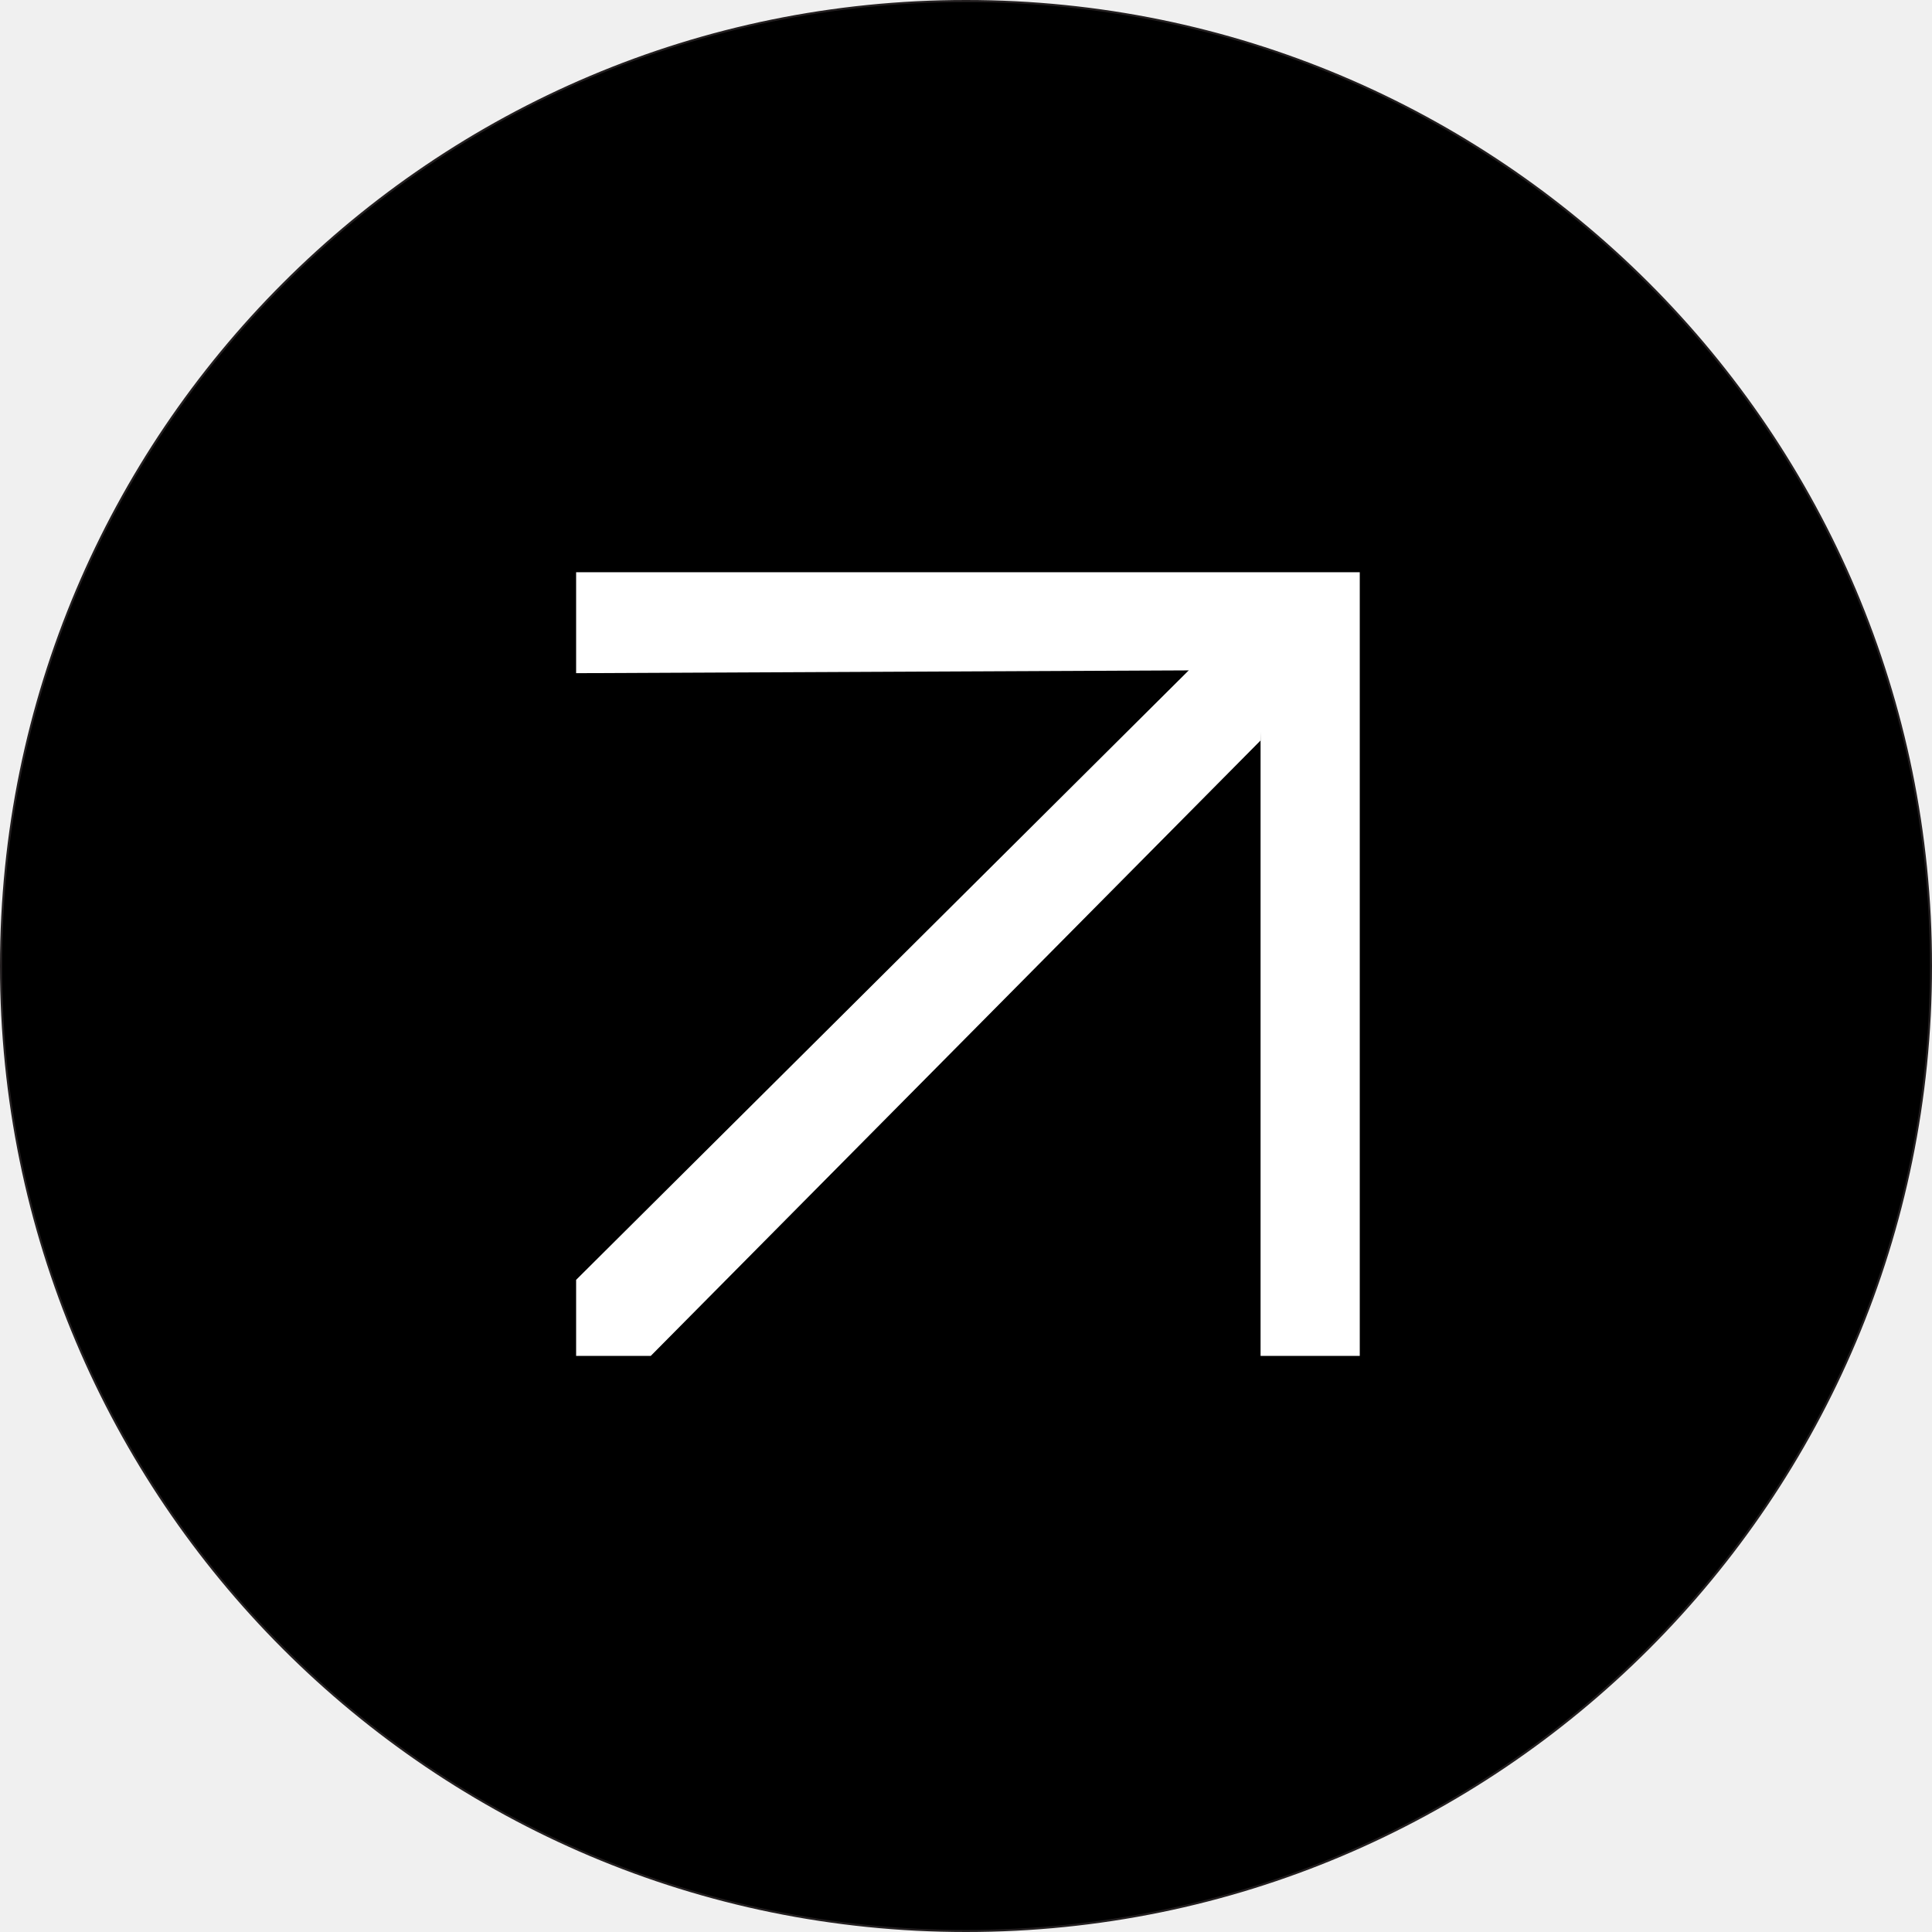
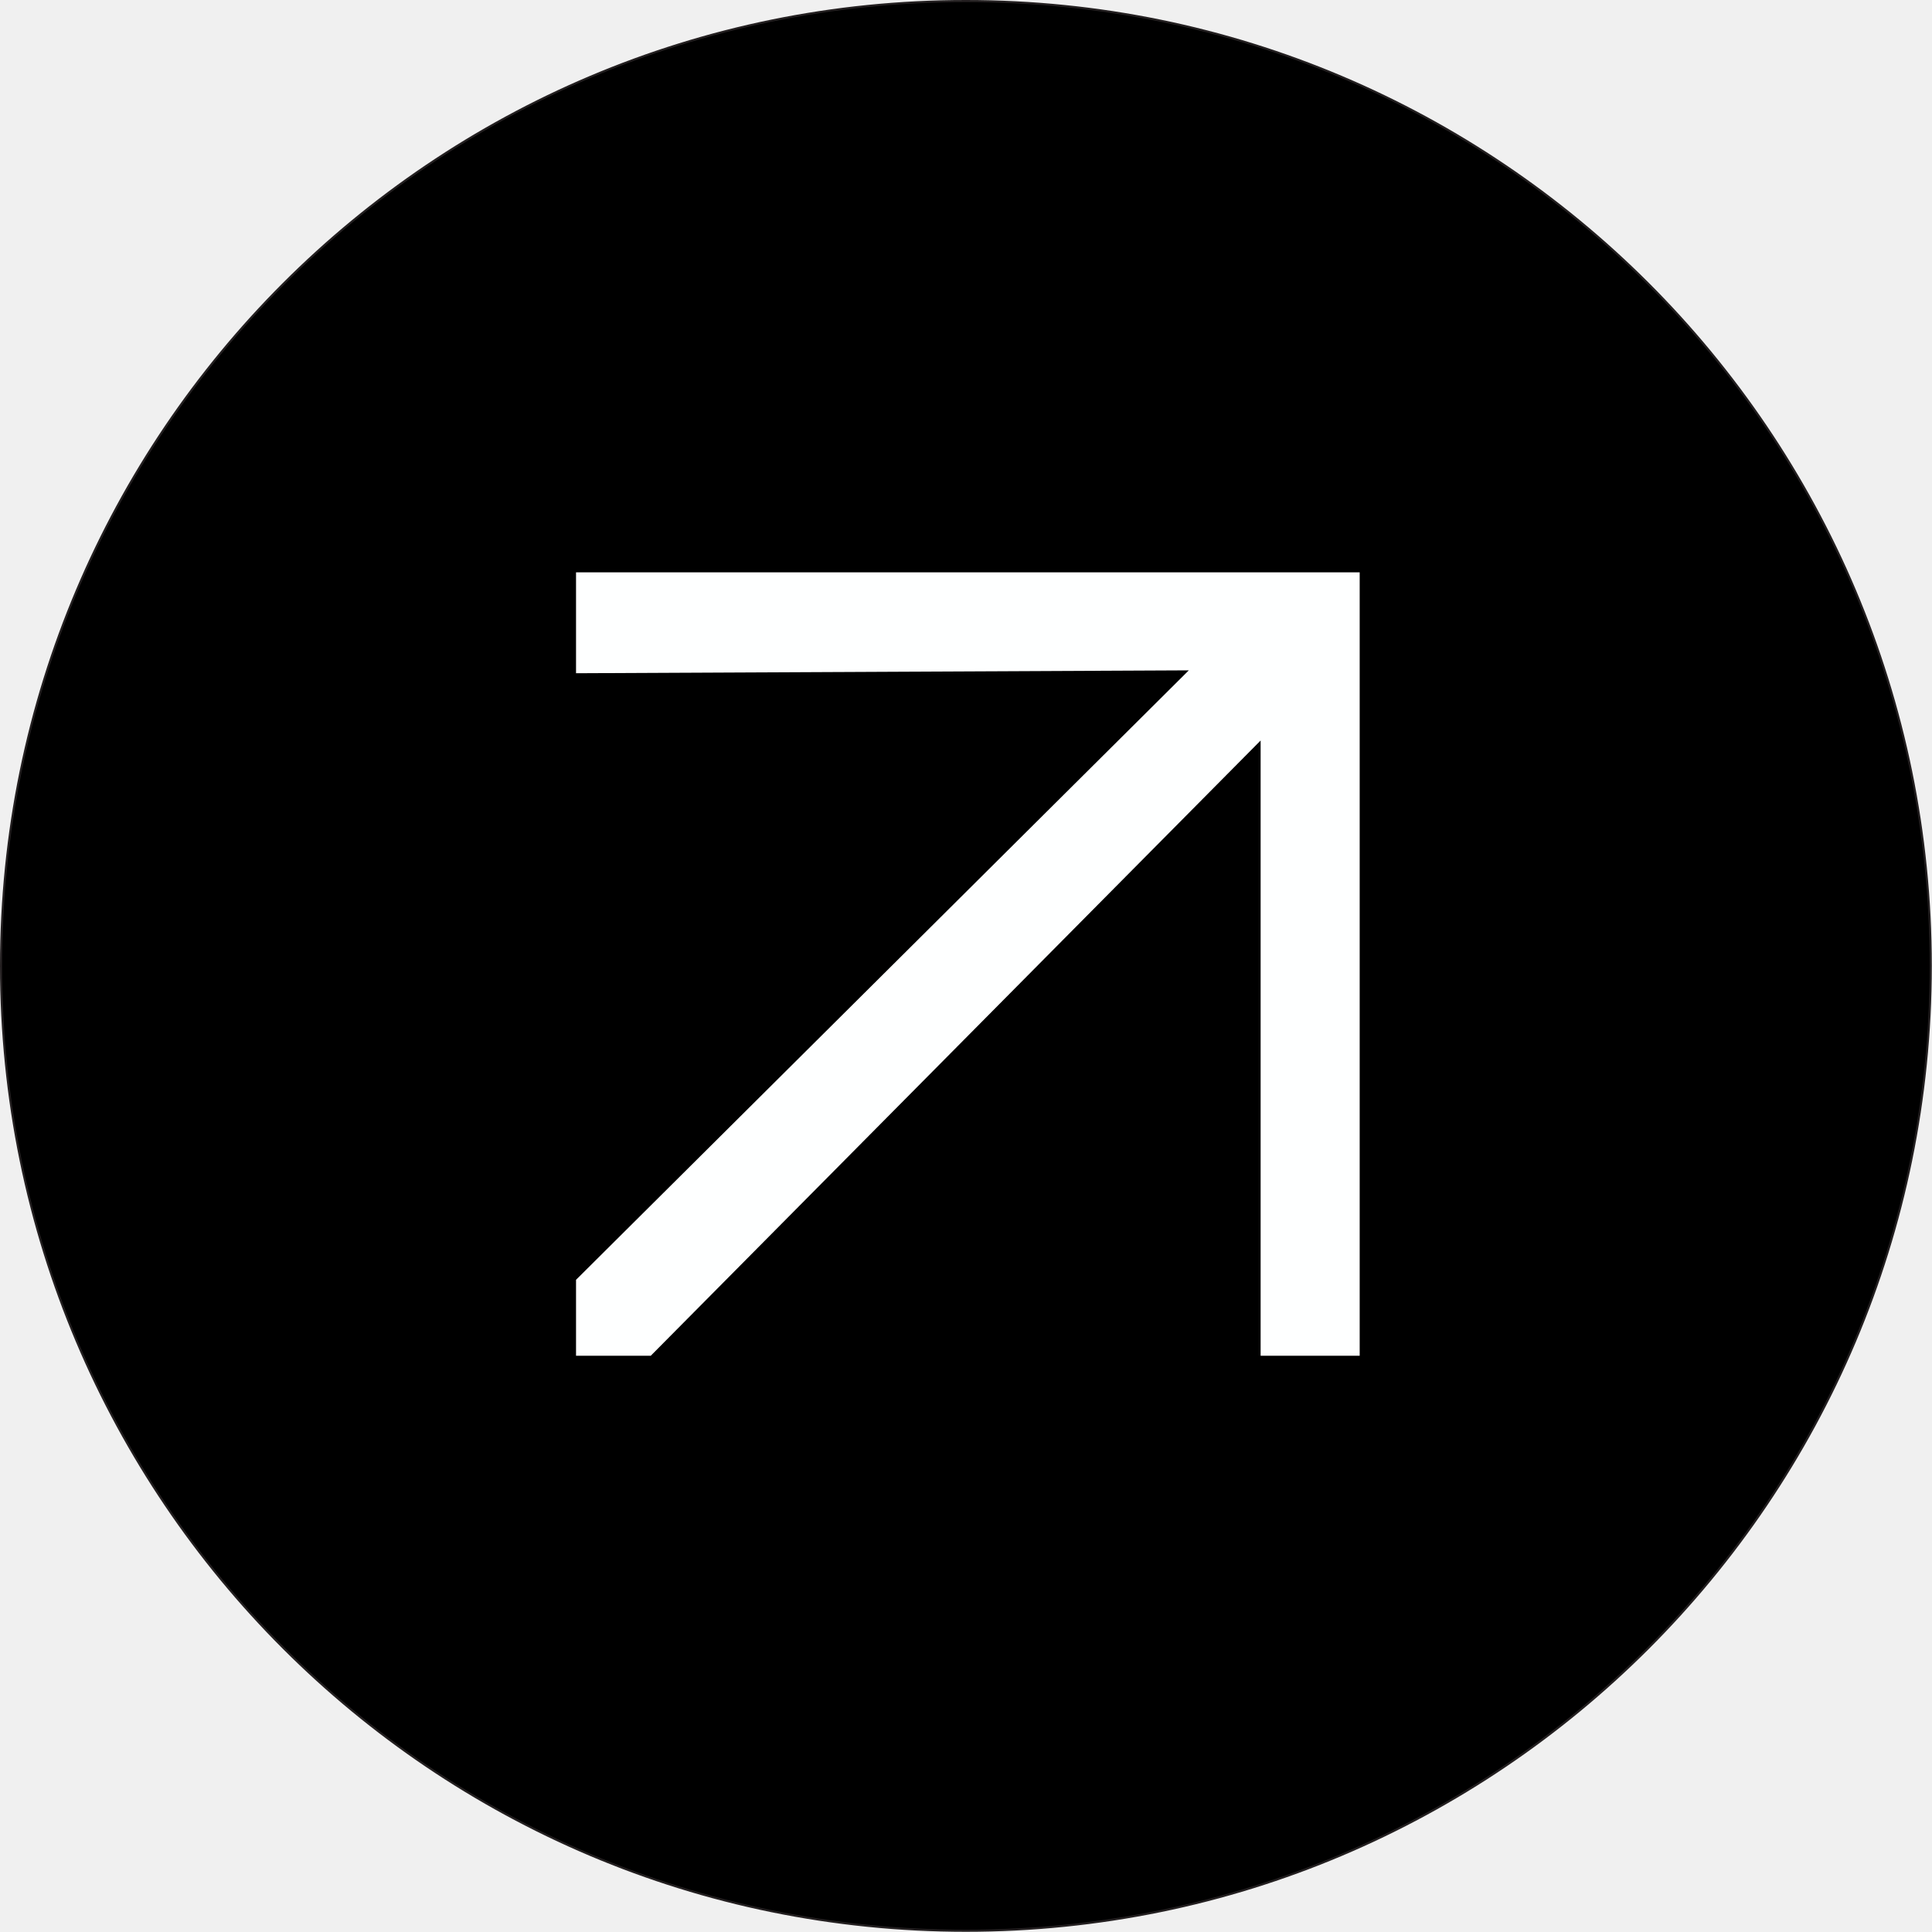
- <svg xmlns="http://www.w3.org/2000/svg" id="Layer_1" data-name="Layer 1" viewBox="0 0 936.06 936.06">
-   <defs>
-     <style>.cls-1{stroke:#231f20;stroke-miterlimit:10;}.cls-2{fill:#fff;}</style>
-   </defs>
-   <circle class="cls-1" cx="468.03" cy="468.03" r="467.53" />
-   <polygon class="cls-2" points="279.13 277.26 279.13 326.16 610.75 324.63 610.75 656.94 658.81 656.94 658.81 277.26 279.13 277.26" />
-   <polygon class="cls-2" points="576.11 324.63 279.13 620.09 279.13 656.94 315.29 656.94 610.75 358.76 613.3 324.63 576.11 324.63" />
+ <svg xmlns="http://www.w3.org/2000/svg" version="1.1" id="Layer_1" x="0px" y="0px" viewBox="0 0 936.1 936.1" style="enable-background:new 0 0 936.1 936.1;" xml:space="preserve">
+   <style type="text/css">
+ 	.st0{stroke:#231F20;stroke-miterlimit:10;}
+ 	.st1{fill:#FEFFFF;}
+ </style>
+   <g>
+     <circle class="st0" cx="468" cy="468" r="467.5" />
+     <polygon class="st1" points="658.8,277.3 658.8,656.9 610.8,656.9 610.8,358.8 315.3,656.9 279.1,656.9 279.1,620.1 576,324.8    279.1,326.2 279.1,277.3  " />
+   </g>
</svg>
